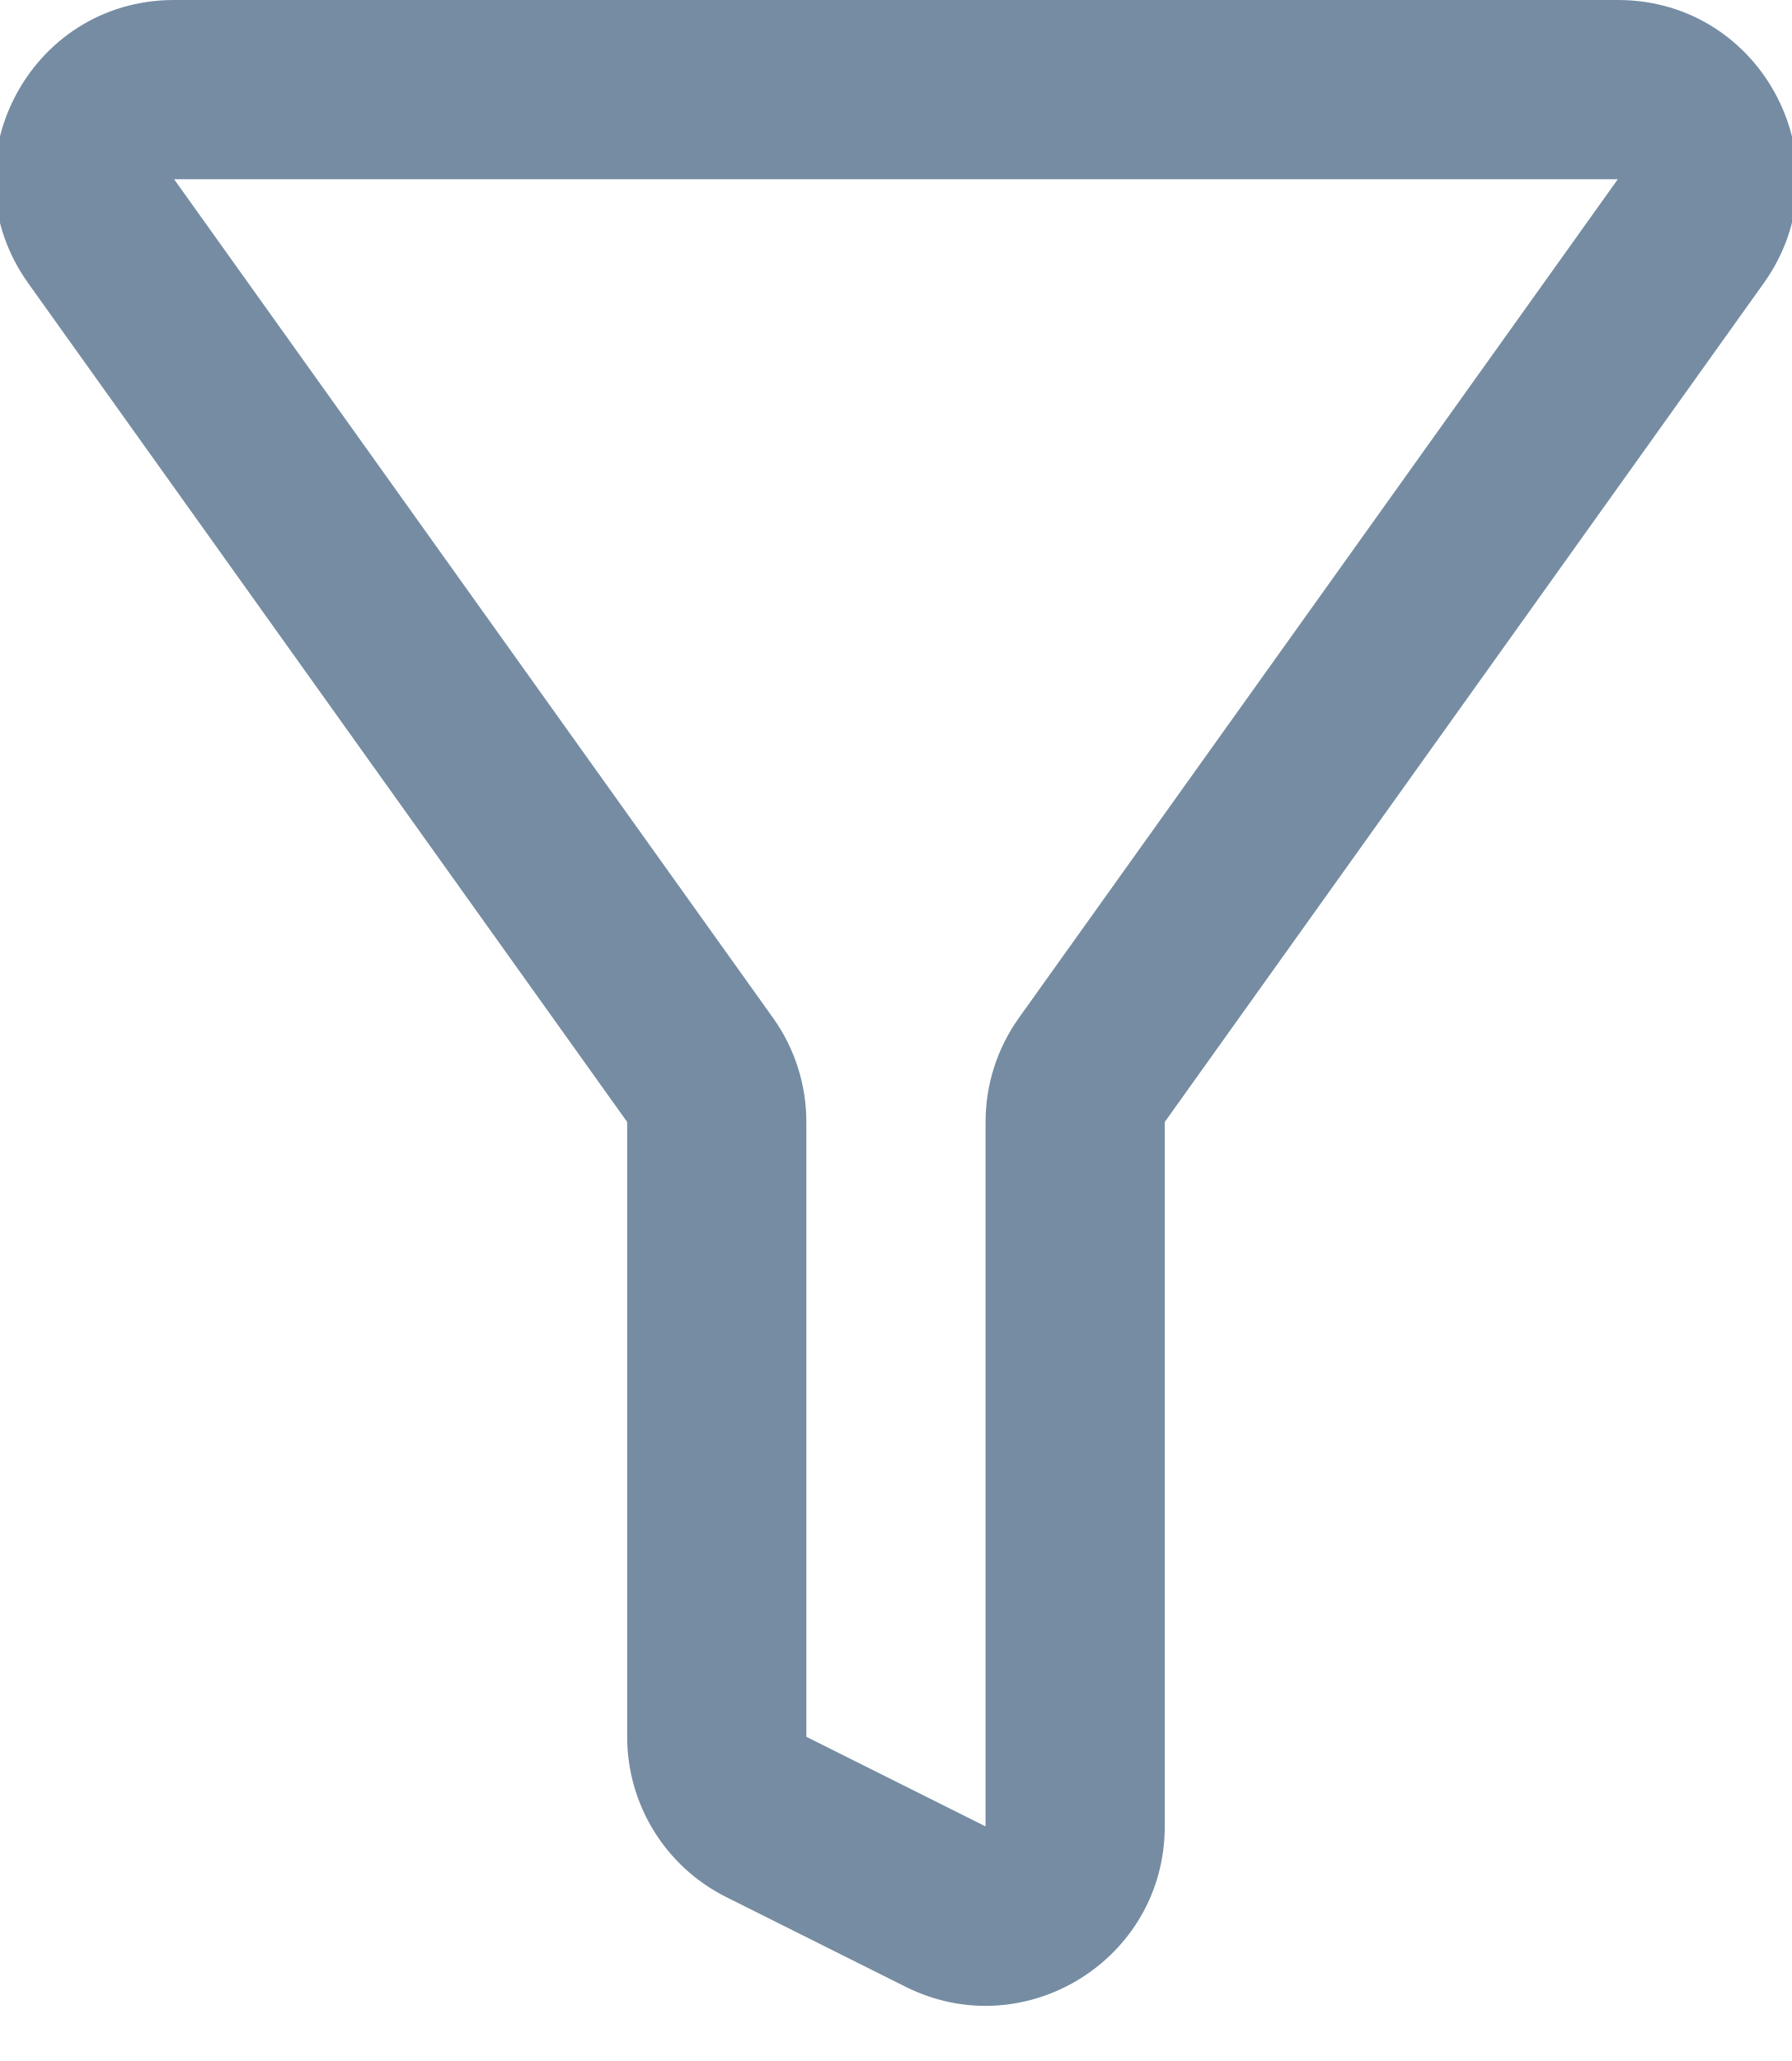
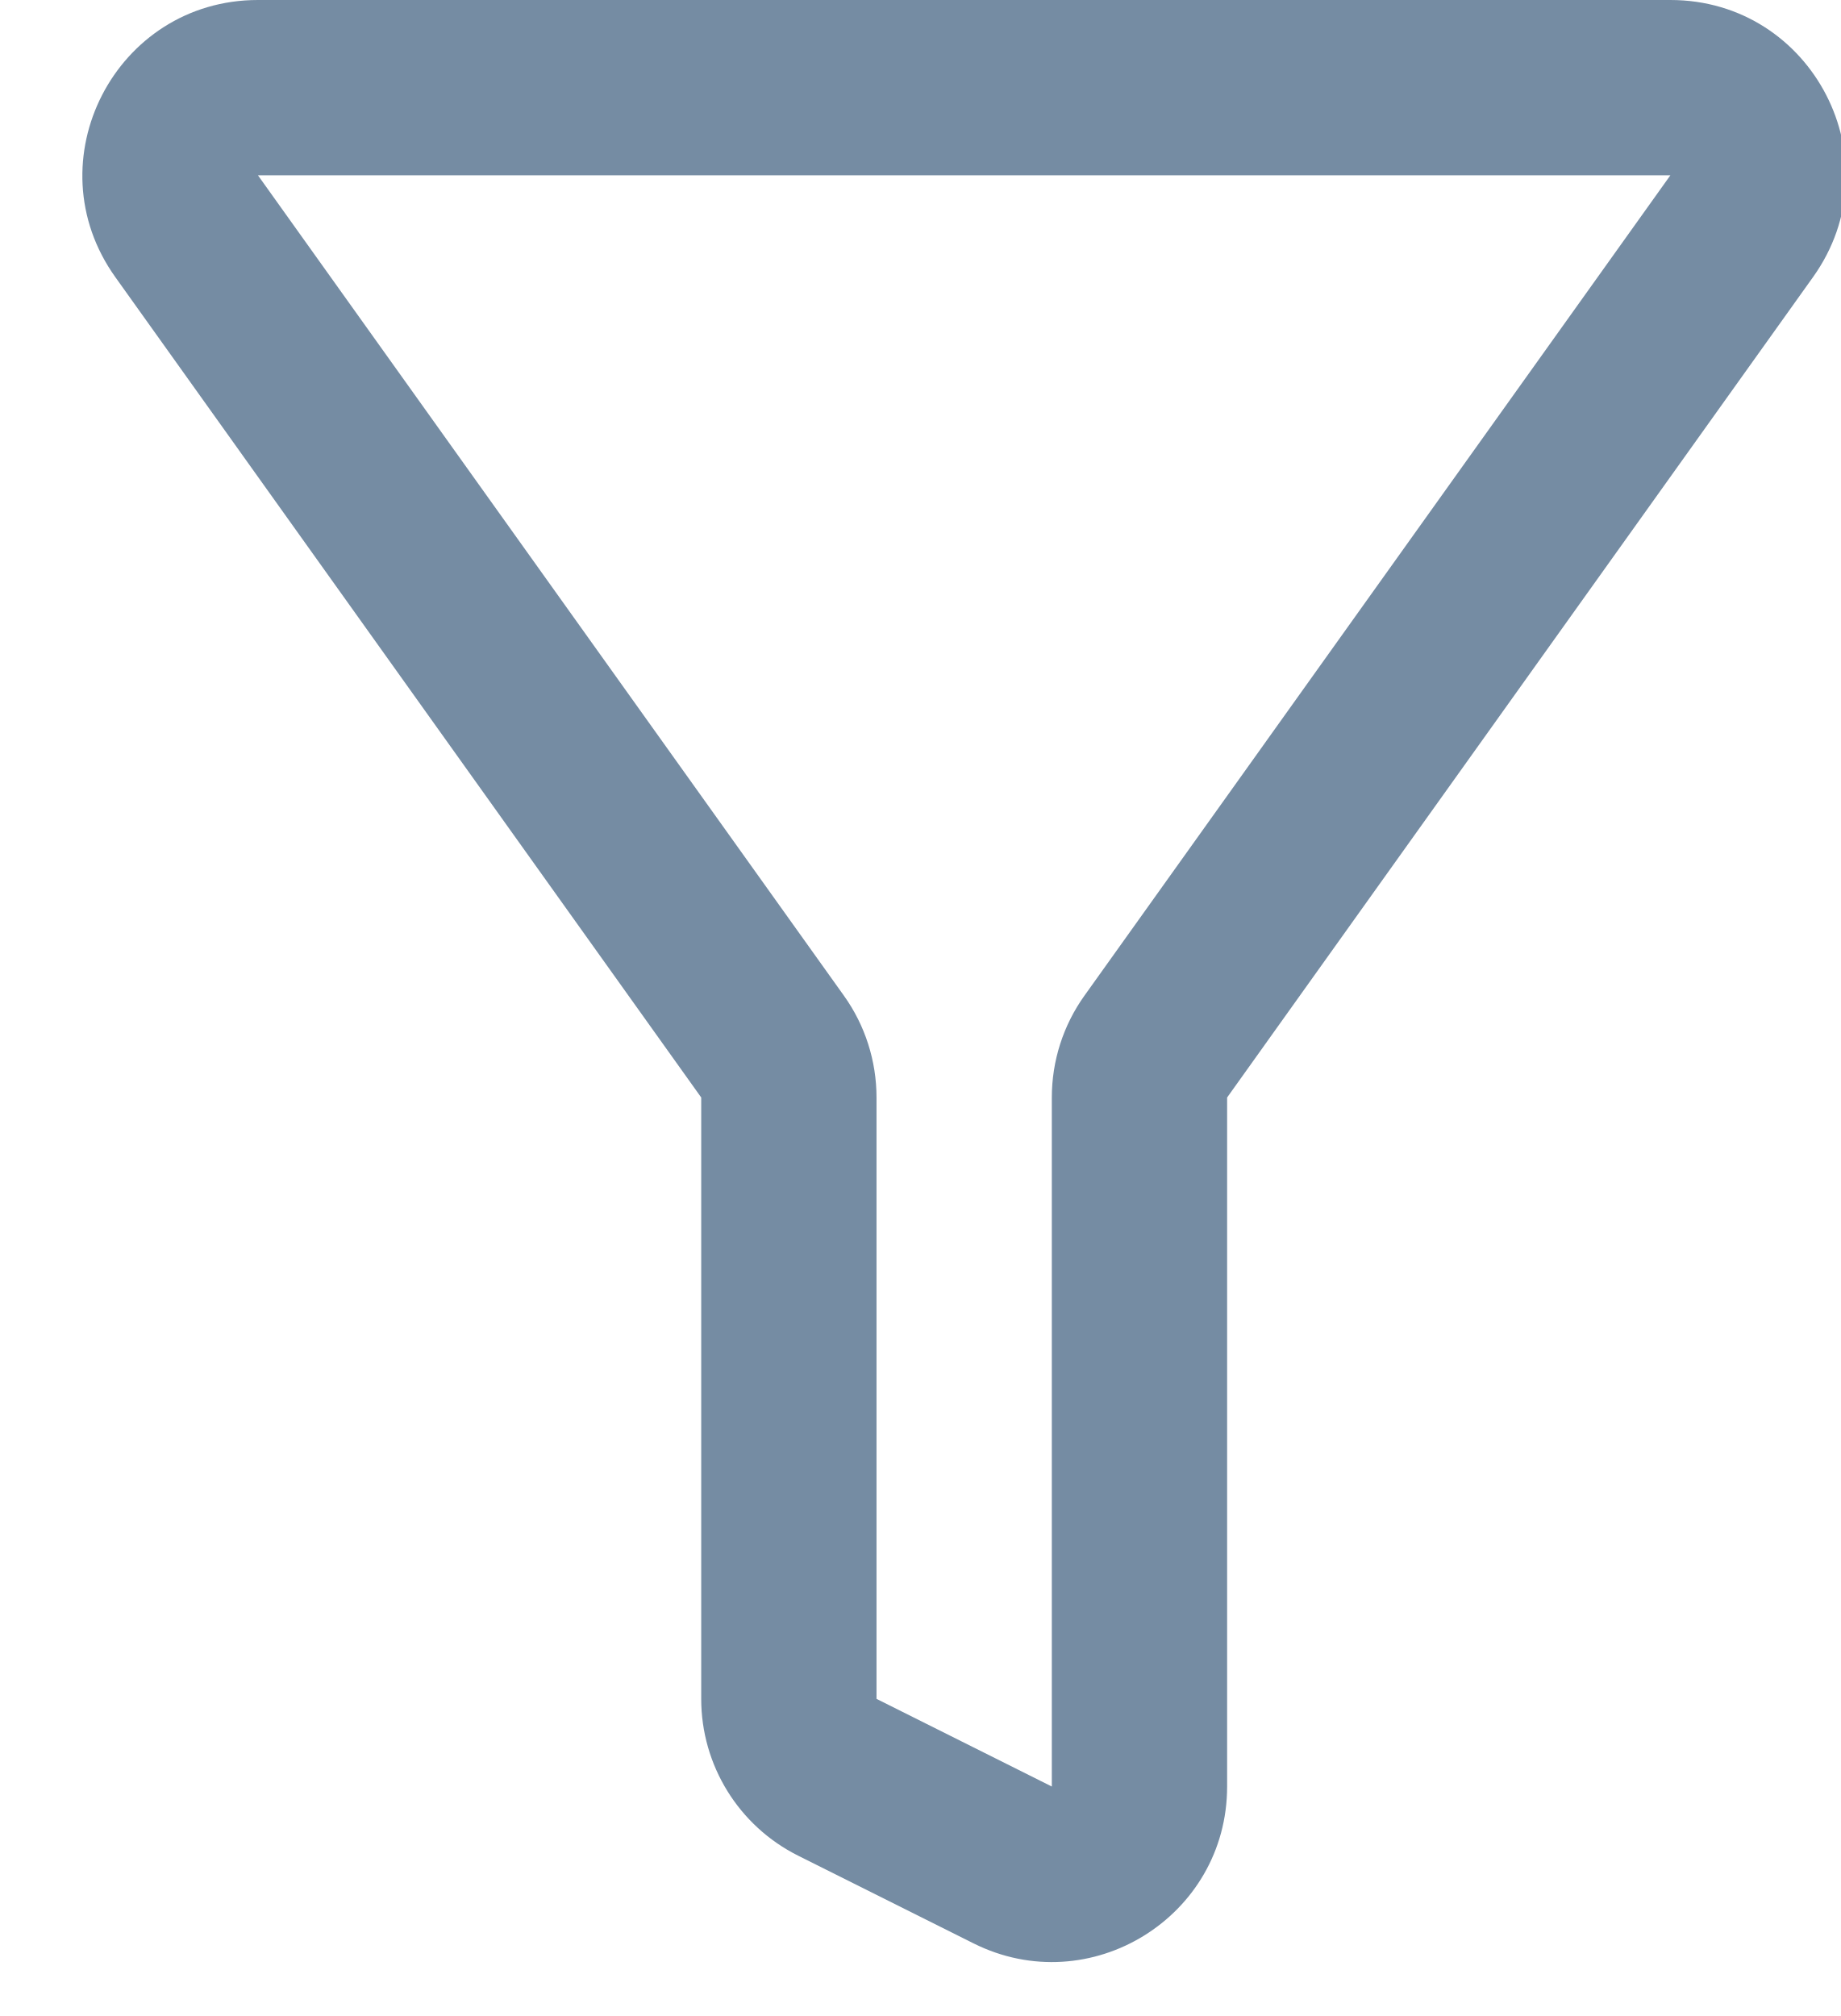
- <svg xmlns="http://www.w3.org/2000/svg" id="meteor-icon-kit__regular-filter" viewBox="0 0 20 23" fill="none">
-   <path fill-rule="evenodd" clip-rule="evenodd" d="M0.316 3.162C-0.63 1.839 0.316 0 1.943 0H18.057C19.684 0 20.63 1.839 19.684 3.162L13 12.521V20.382C13 21.869 11.435 22.836 10.106 22.171L8.106 21.171C7.428 20.832 7 20.14 7 19.382V12.521L0.316 3.162zM18.057 2H1.943L8.627 11.358C8.87 11.697 9 12.104 9 12.521V19.382L11 20.382V12.521C11 12.104 11.13 11.697 11.373 11.358L18.057 2z" fill="#758CA3" />
+ <svg xmlns="http://www.w3.org/2000/svg" id="meteor-icon-kit__regular-filter" viewBox="0 0 21 23" fill="none">
+   <path fill-rule="evenodd" clip-rule="evenodd" d="M1.316 3.162C0.37 1.839 1.316 0 2.943 0H19.057C20.684 0 21.63 1.839 20.684 3.162L14 12.521V20.382C14 21.869 12.435 22.836 11.106 22.171L9.106 21.171C8.428 20.832 8 20.14 8 19.382V12.521L1.316 3.162zM19.057 2H2.943L9.627 11.358C9.87 11.697 10 12.104 10 12.521V19.382L12 20.382V12.521C12 12.104 12.13 11.697 12.373 11.358L19.057 2z" fill="#758CA3" />
</svg>
